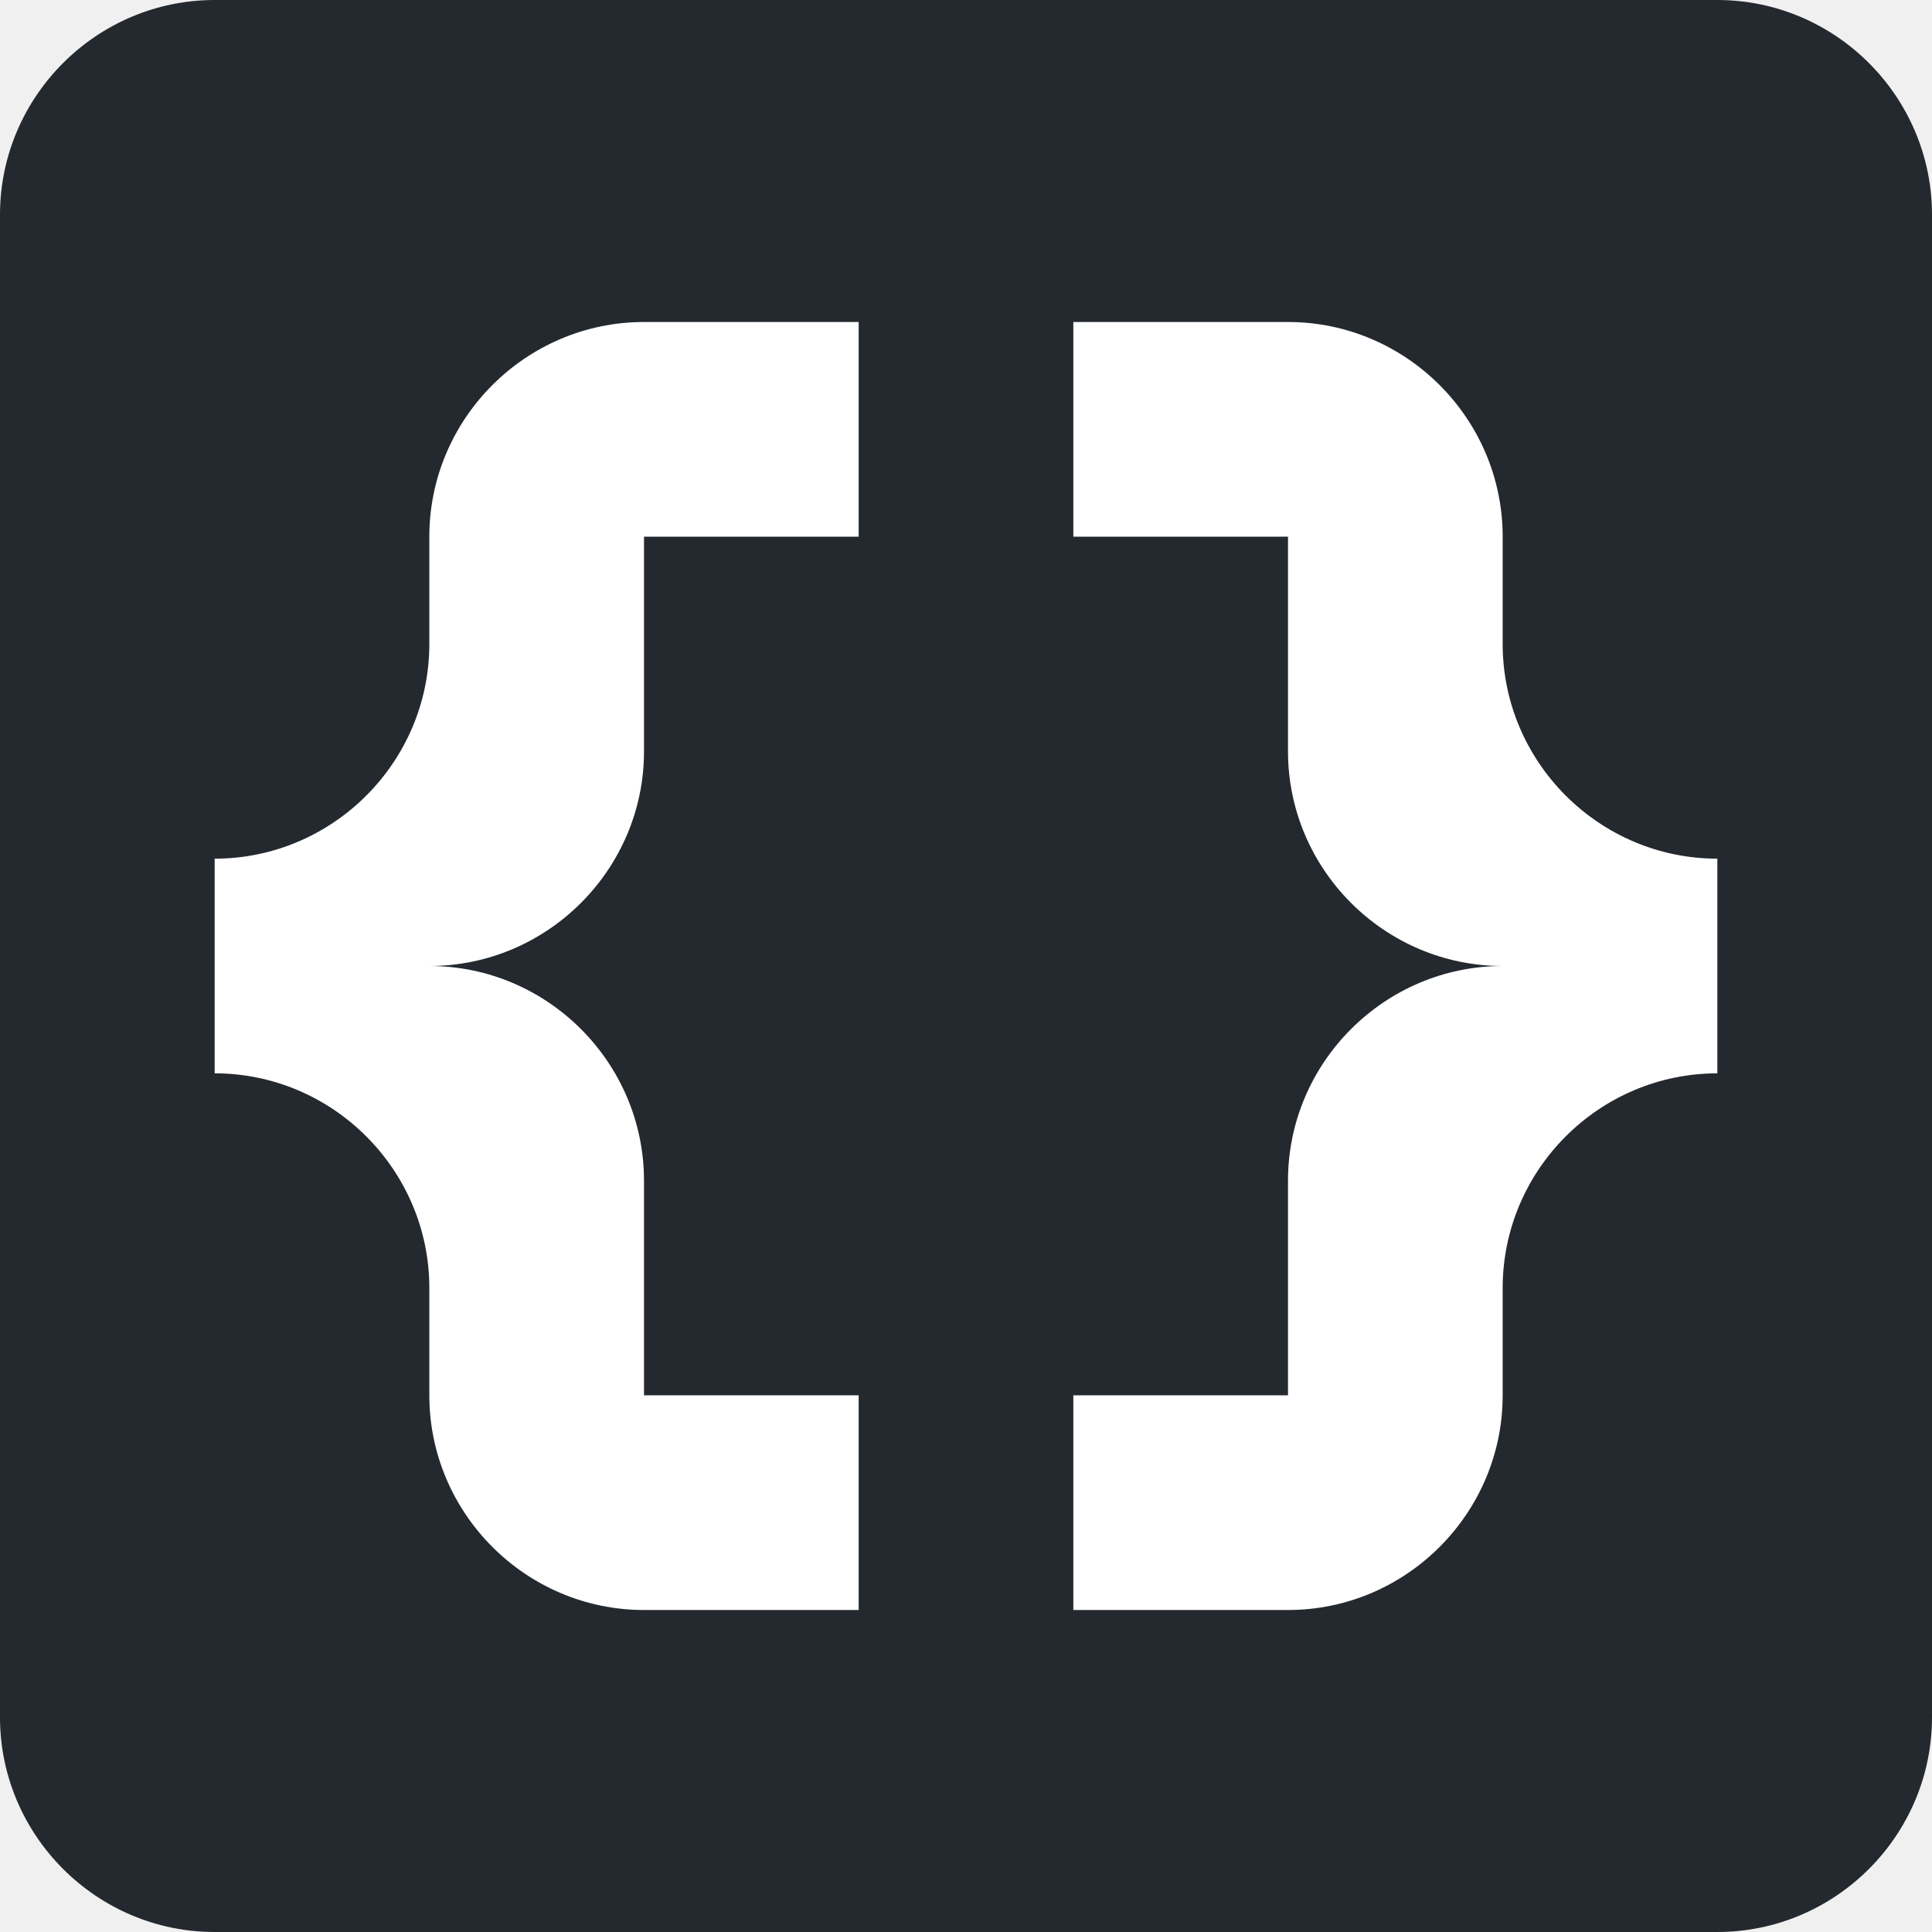
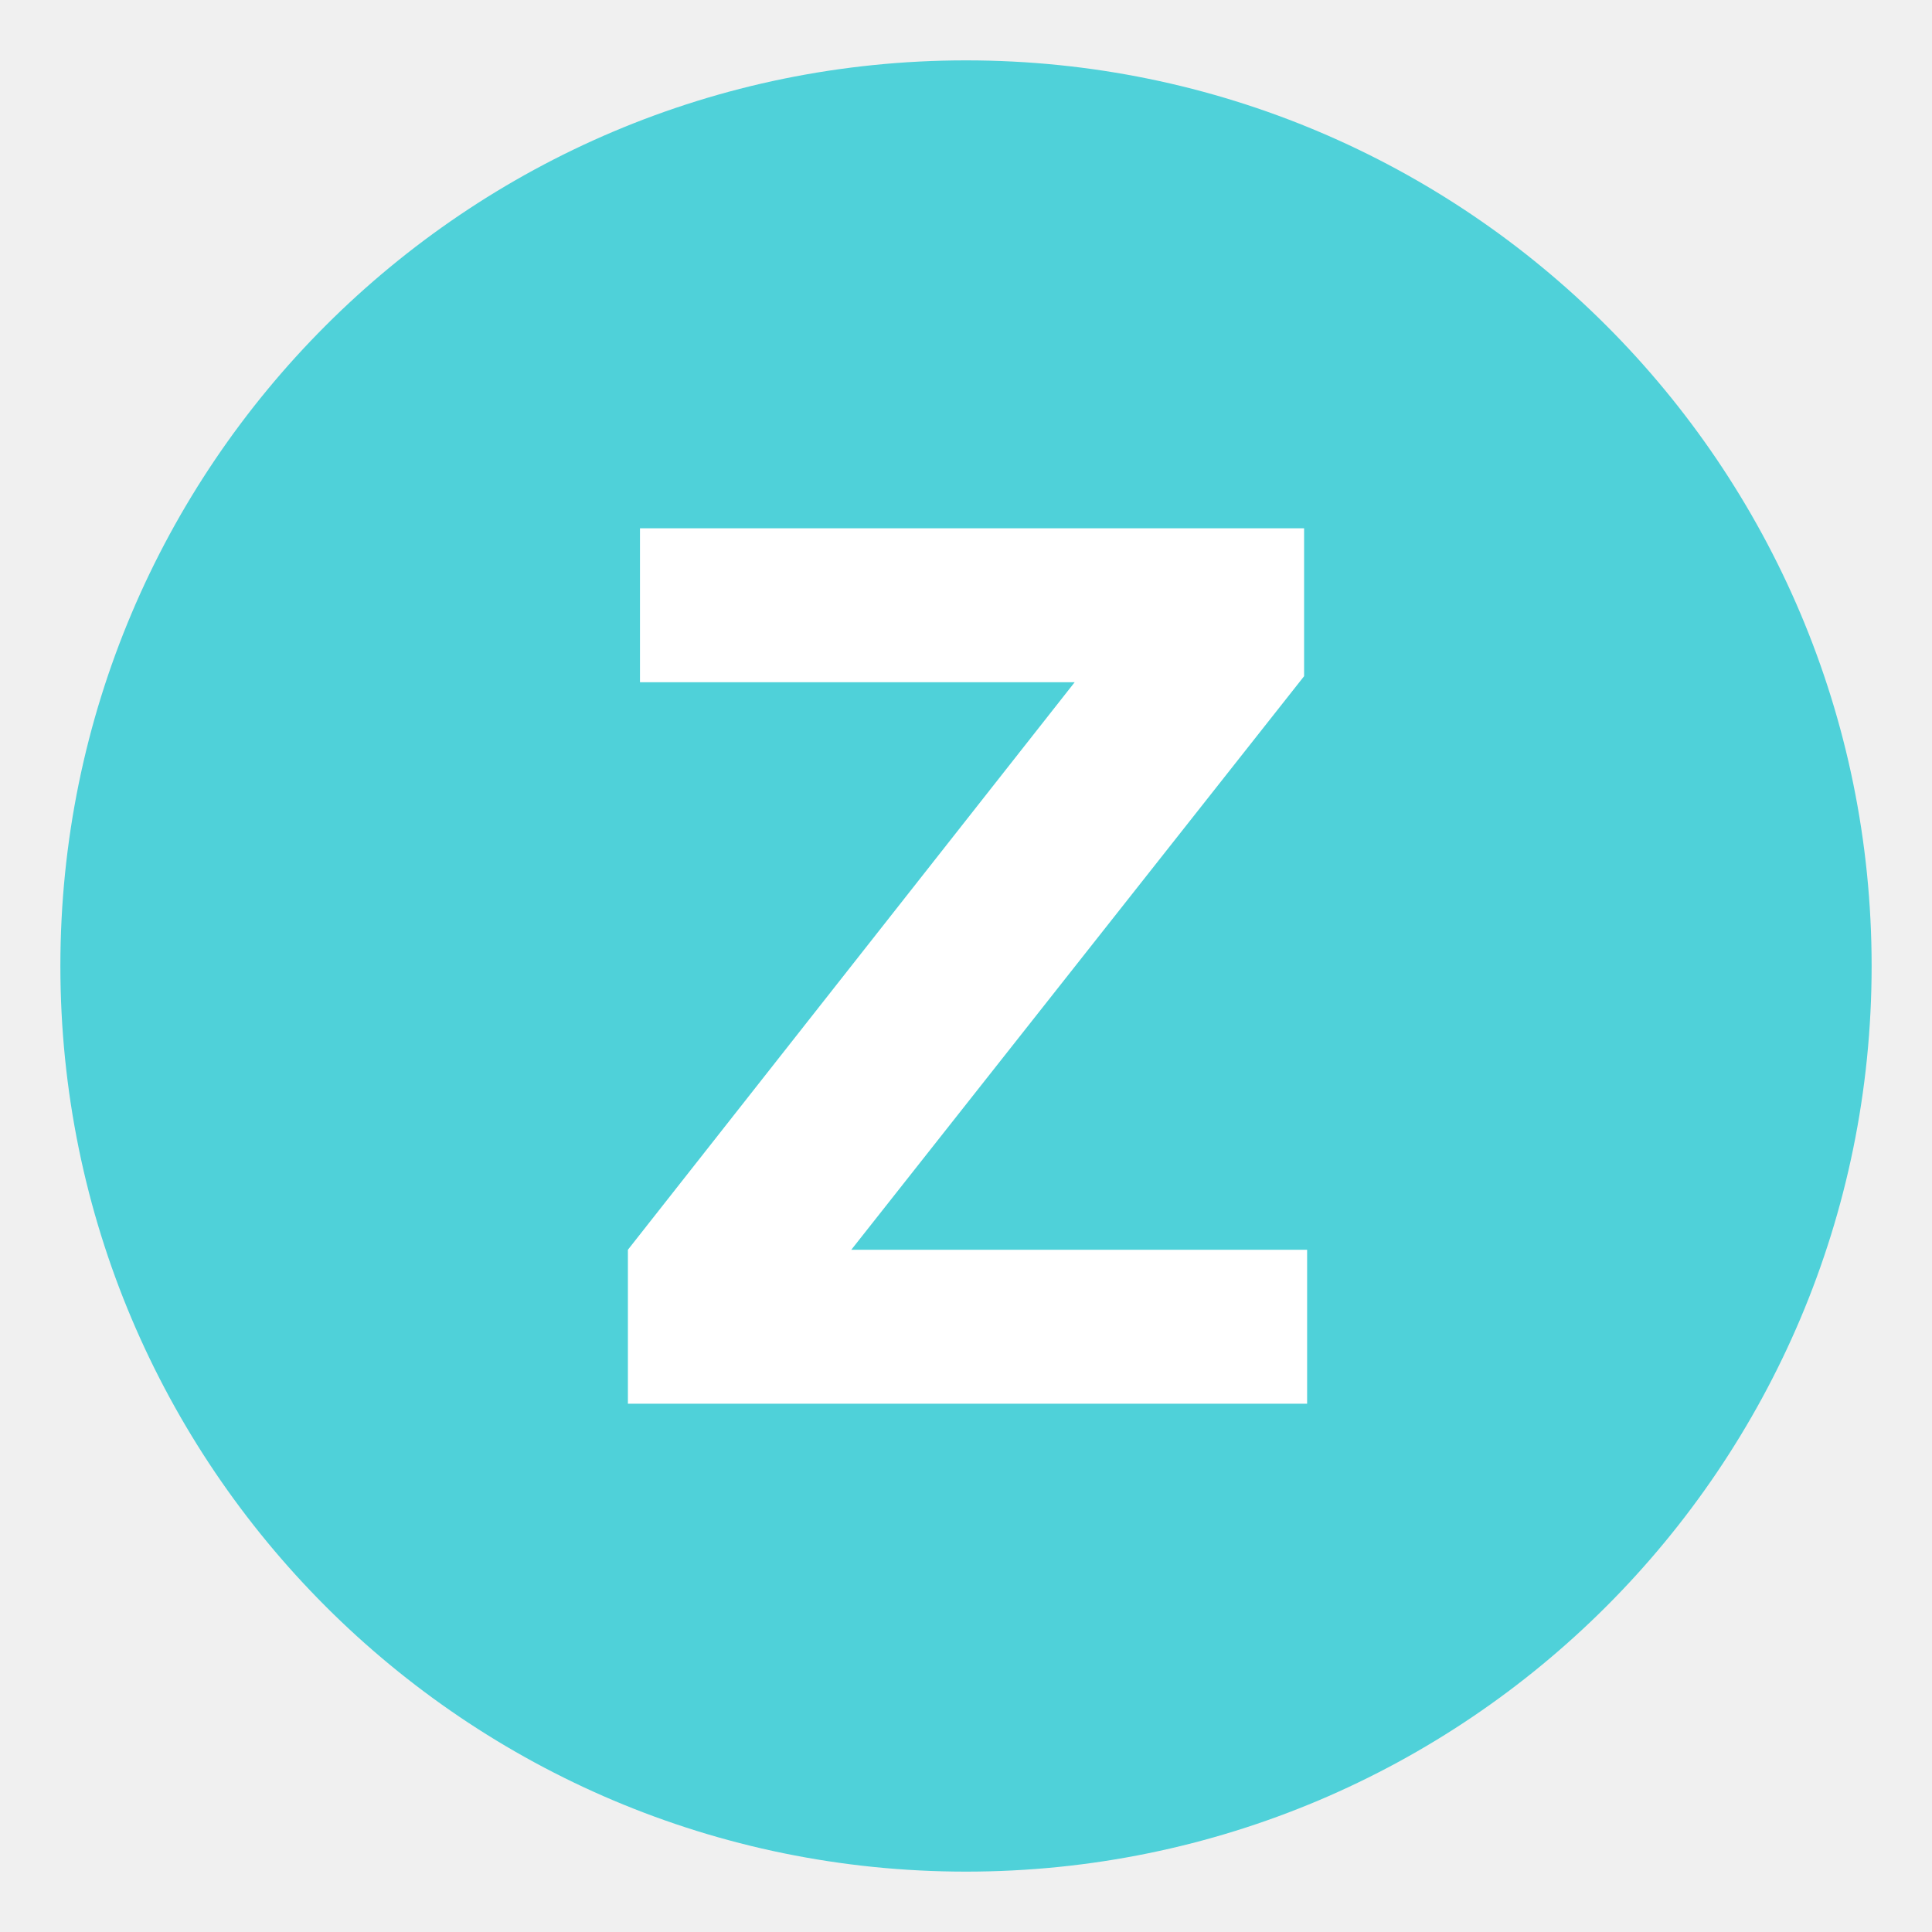
- <svg xmlns="http://www.w3.org/2000/svg" width="200" height="200" viewBox="0 0 200 200" fill="none">
-   <rect x="15" y="29" width="170" height="143" fill="white" />
-   <path d="M177.778 0H22.222C10 0 0 10 0 22.222V177.778C0 190 10 200 22.222 200H177.778C190 200 200 190 200 177.778V22.222C200 10 190 0 177.778 0ZM88.889 55.556H66.667V77.778C66.667 90 56.667 100 44.444 100C56.667 100 66.667 110 66.667 122.222V144.444H88.889V166.667H66.667C54.444 166.667 44.444 156.667 44.444 144.444V133.333C44.444 121.111 34.444 111.111 22.222 111.111V88.889C34.444 88.889 44.444 78.889 44.444 66.667V55.556C44.444 43.333 54.444 33.333 66.667 33.333H88.889V55.556ZM177.778 111.111C165.556 111.111 155.556 121.111 155.556 133.333V144.444C155.556 156.667 145.556 166.667 133.333 166.667H111.111V144.444H133.333V122.222C133.333 110 143.333 100 155.556 100C143.333 100 133.333 90 133.333 77.778V55.556H111.111V33.333H133.333C145.556 33.333 155.556 43.333 155.556 55.556V66.667C155.556 78.889 165.556 88.889 177.778 88.889V111.111Z" fill="#24292F" />
+ <svg xmlns="http://www.w3.org/2000/svg" width="800px" height="800px" viewBox="0 0 64 64" aria-hidden="true" role="img" class="iconify iconify--emojione" preserveAspectRatio="xMidYMid meet">
+   <circle cx="32" cy="32" r="30" fill="#4fd1d9" />
+   <path d="M20.8 41.4l14.8-18.8H21.2v-5.1h22v4.9l-15 19h15.1v5.1H20.8v-5.1z" fill="#ffffff" />
</svg>
